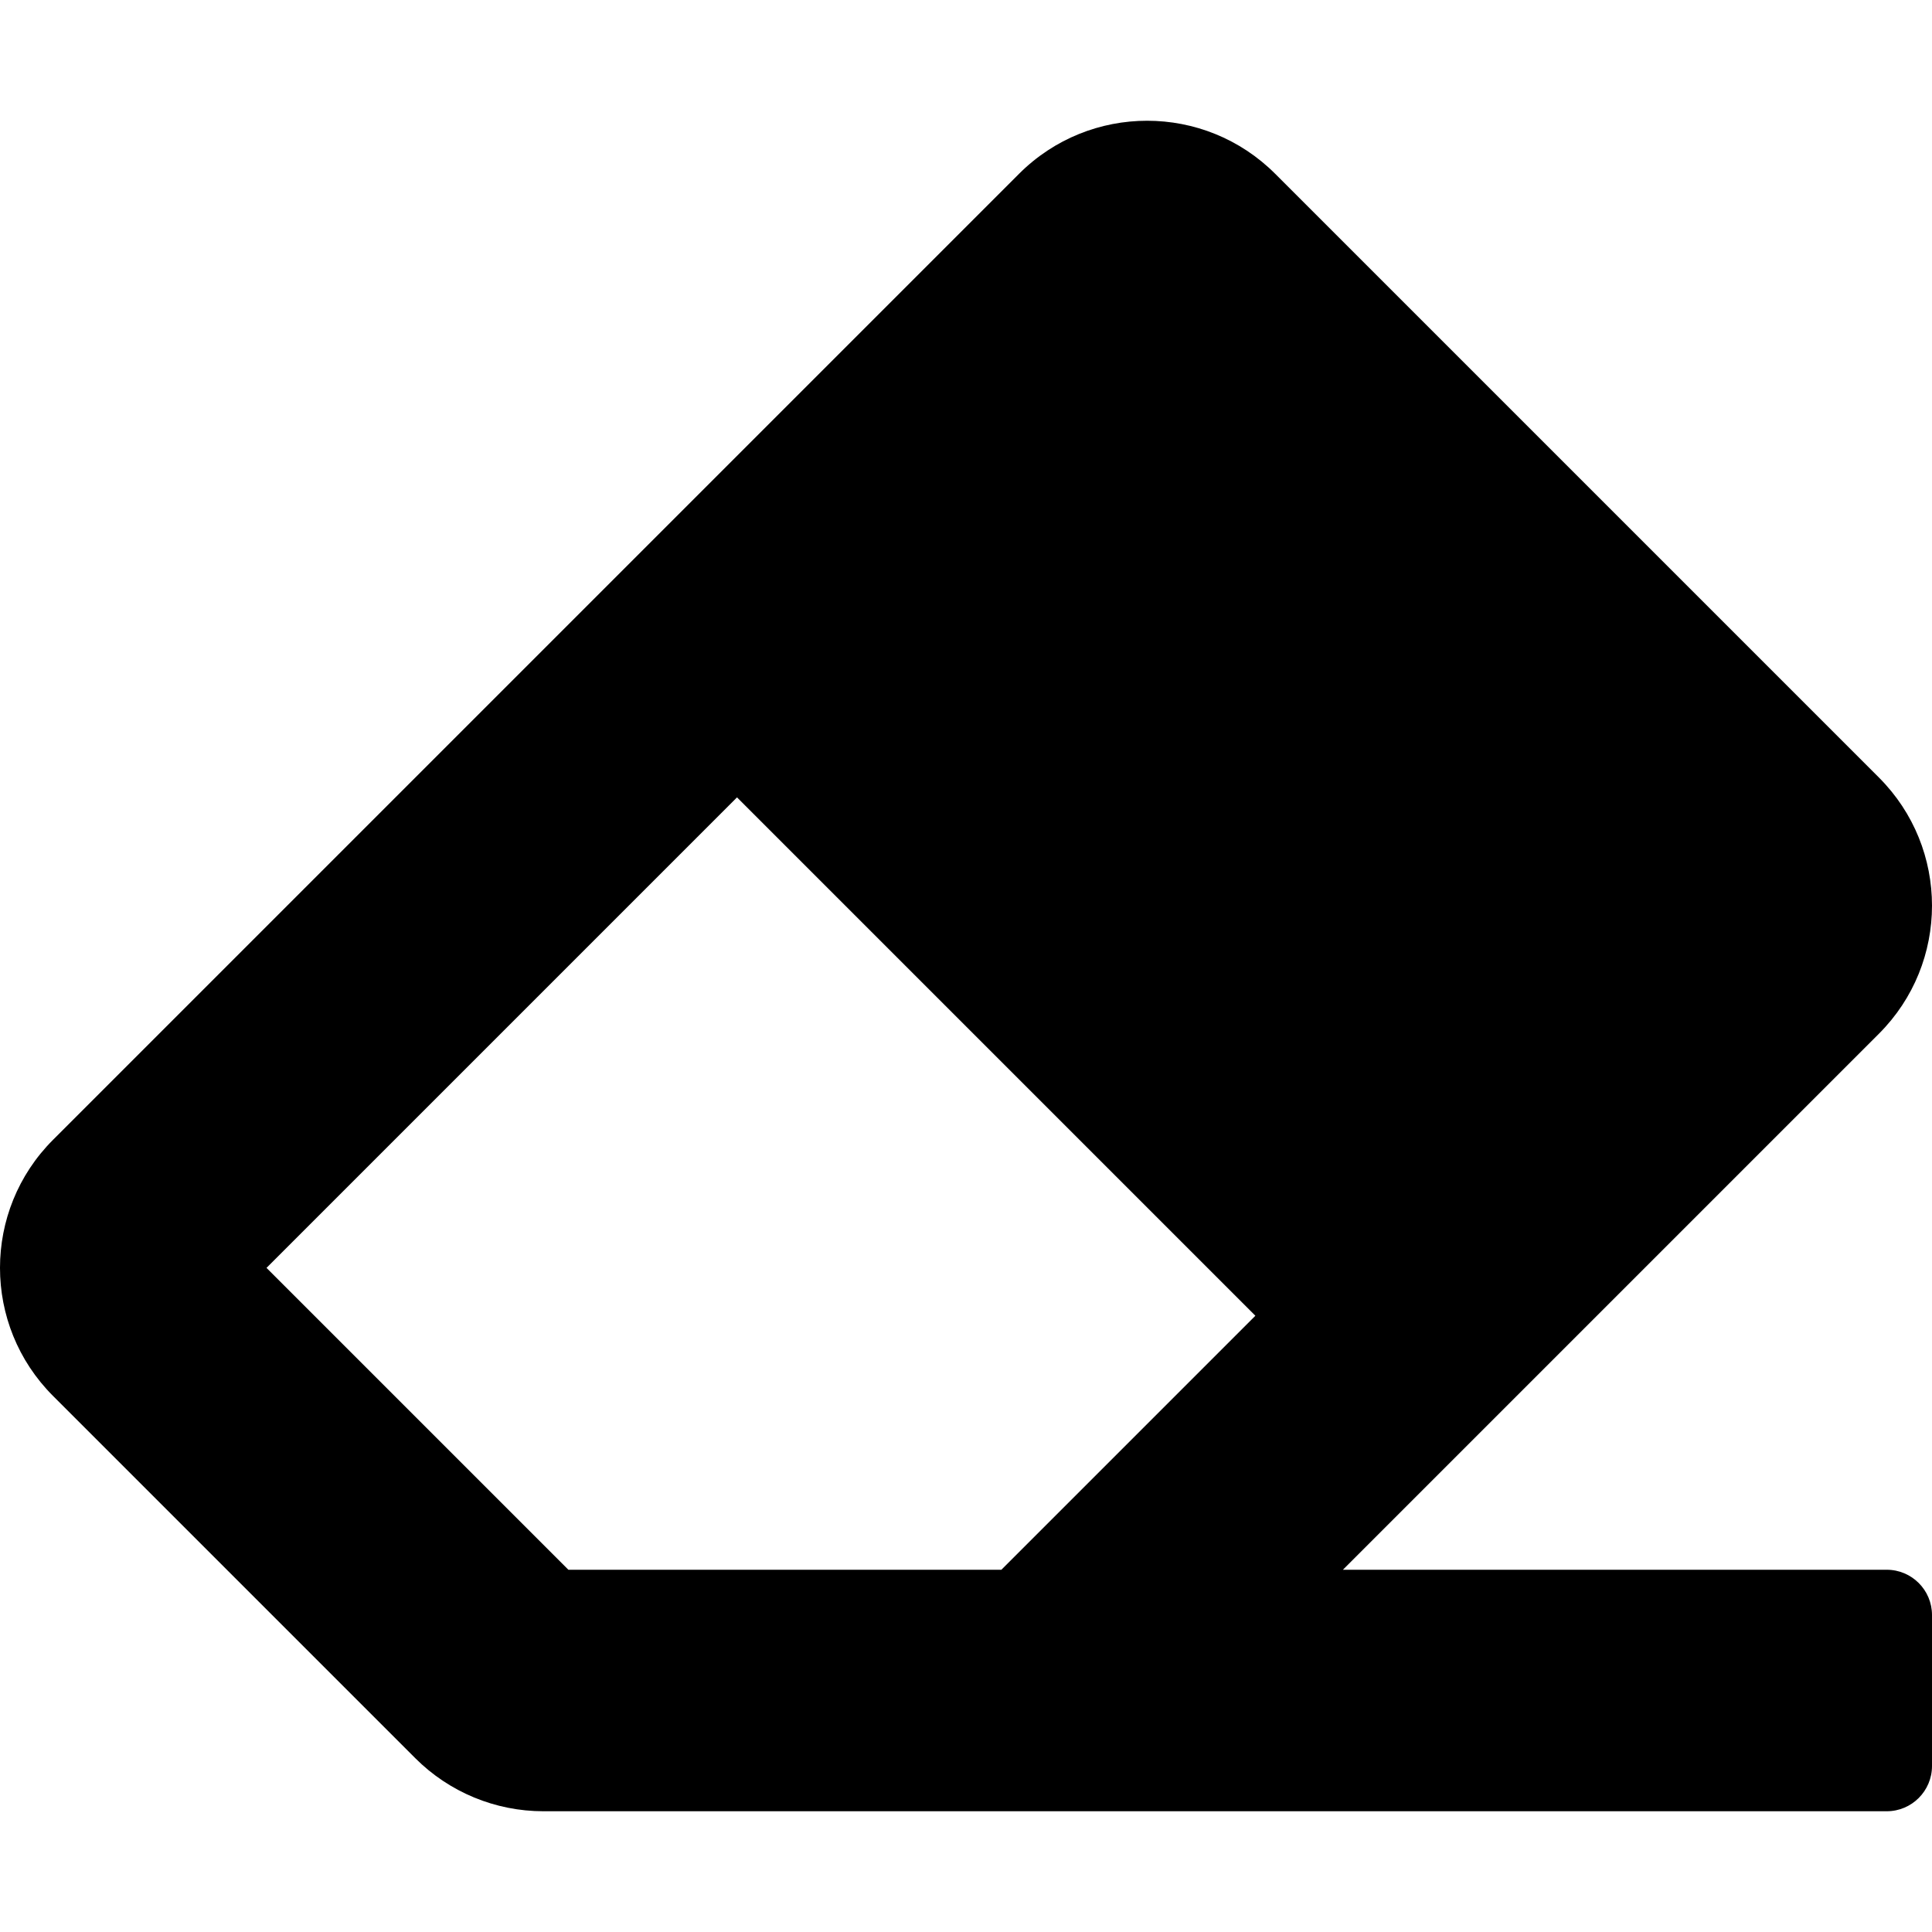
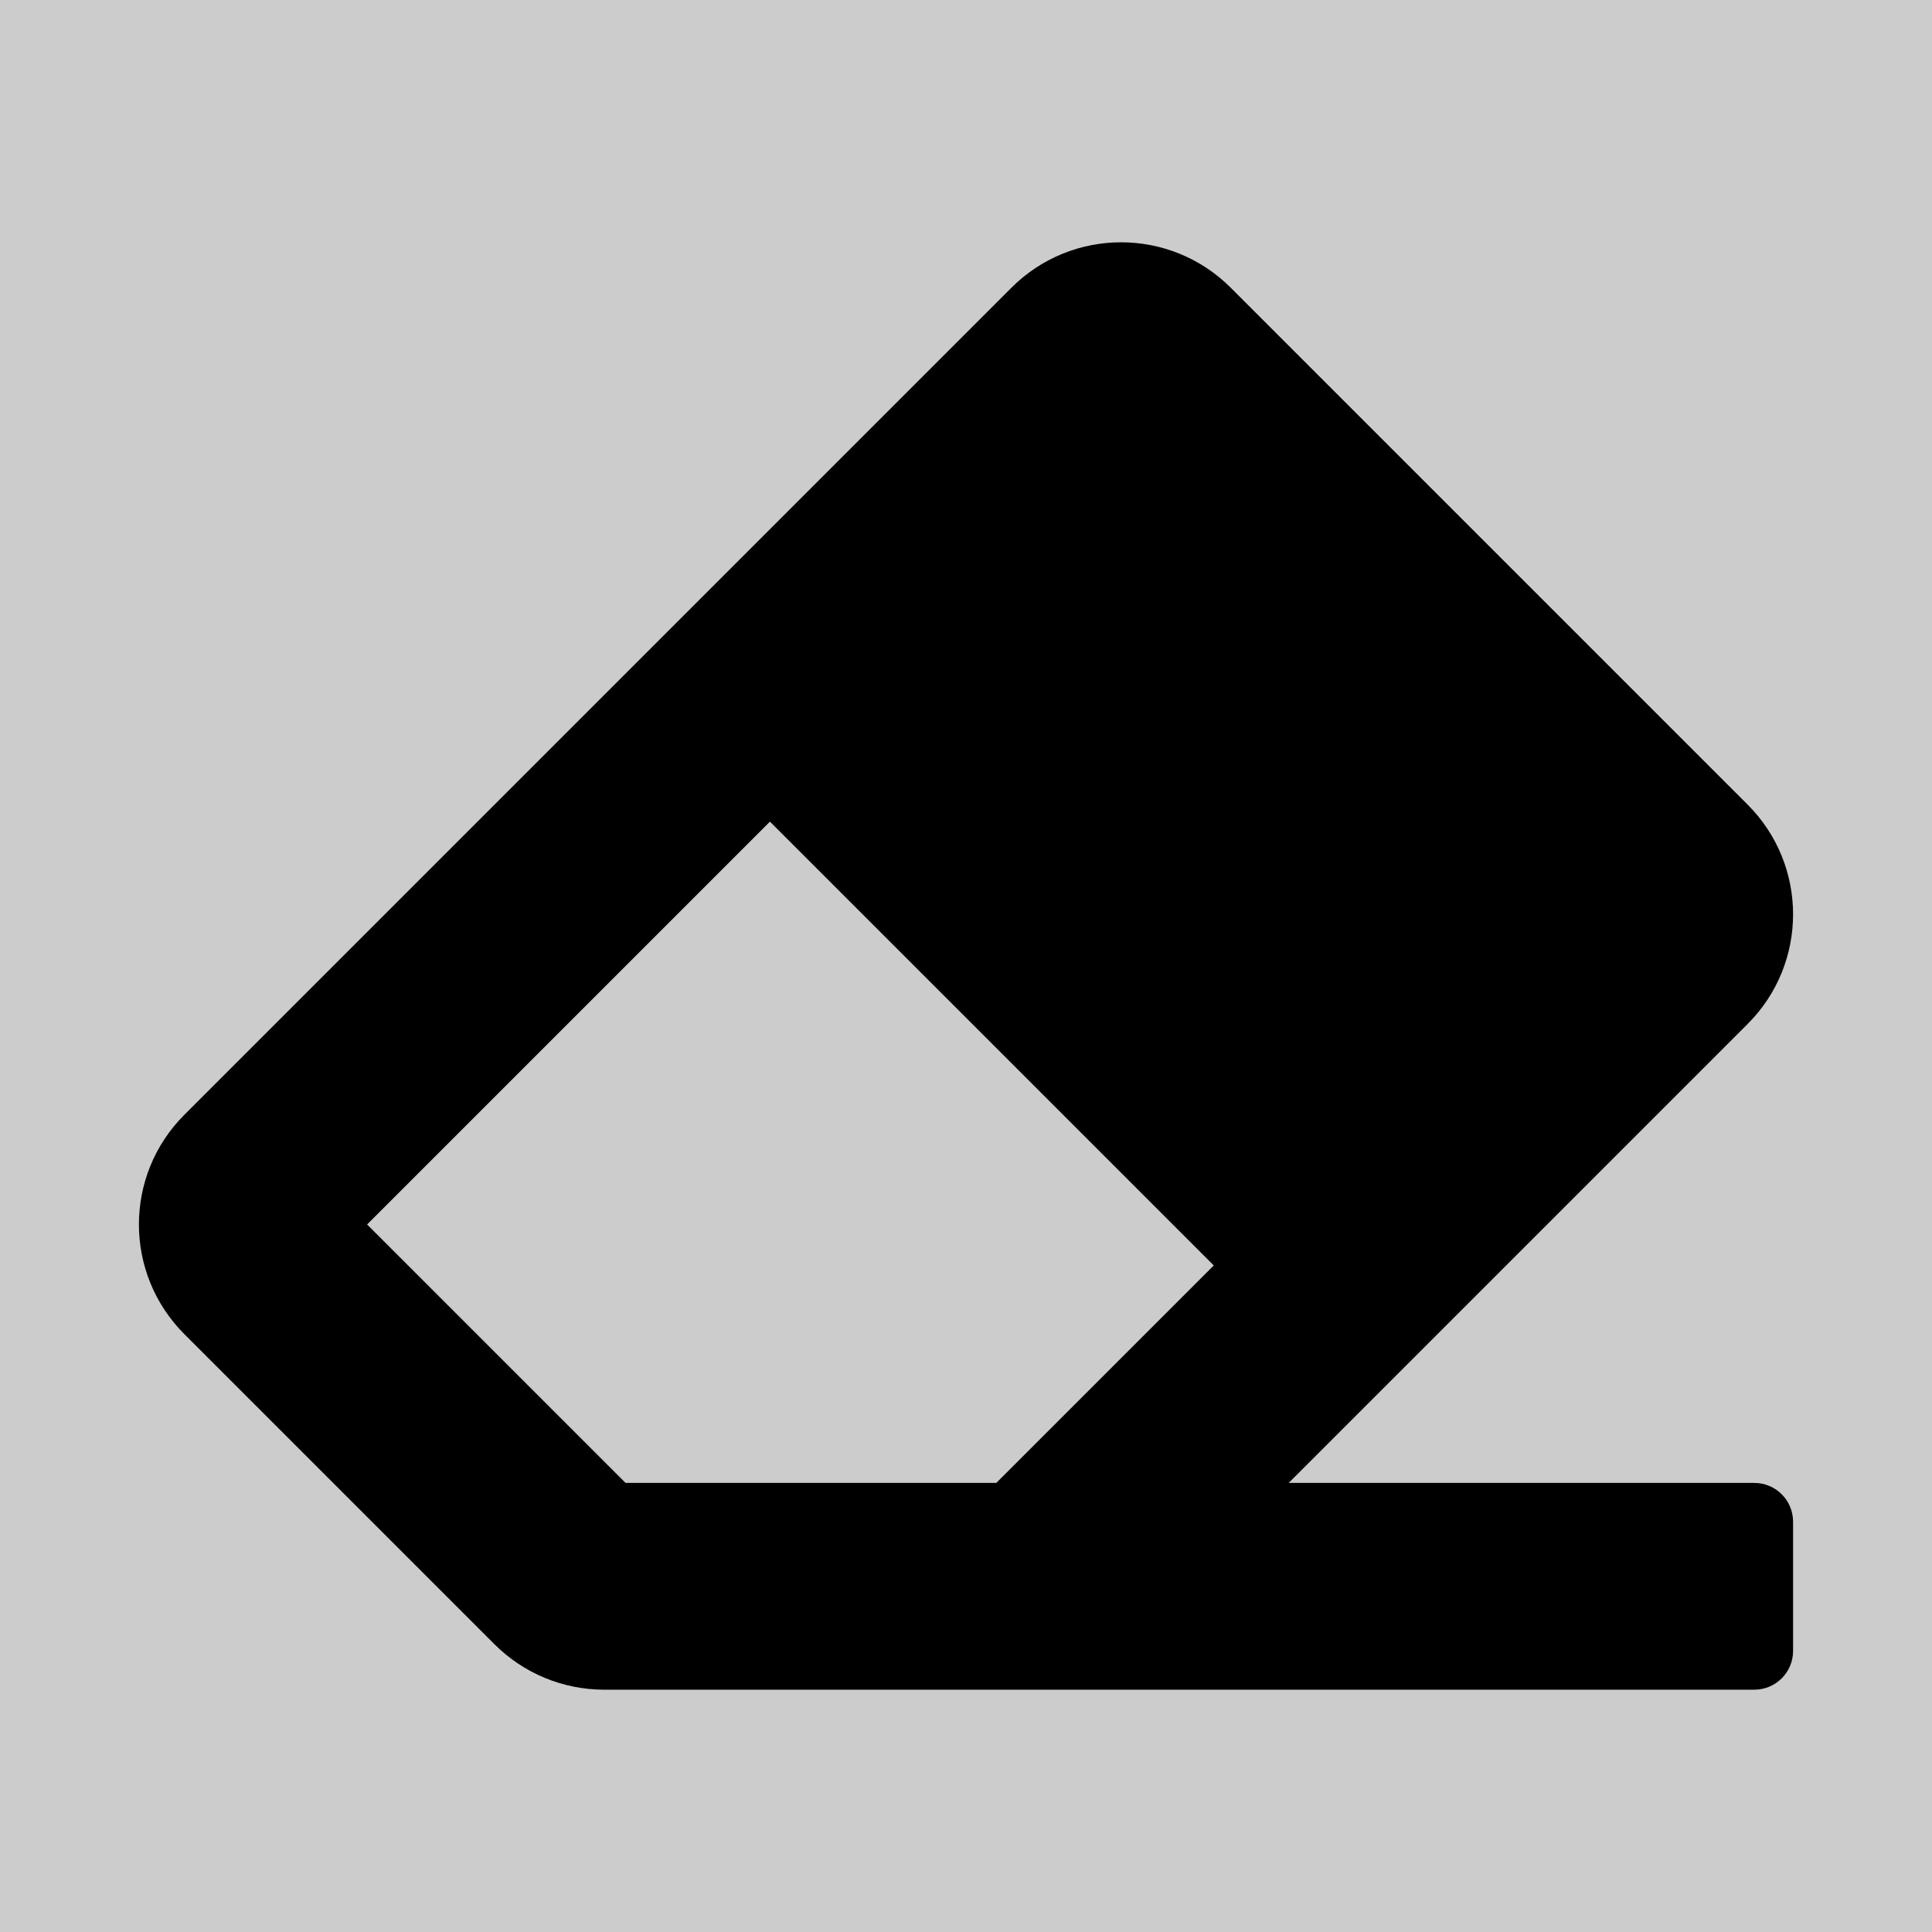
- <svg xmlns="http://www.w3.org/2000/svg" viewBox="0 0 512 512">
+ <svg xmlns="http://www.w3.org/2000/svg" viewBox="-43 -43 598 598">
+   <rect x="-43" y="-43" width="598" height="598" fill="#ccc" />
  <path d="M497.941 273.941c18.745-18.745 18.745-49.137 0-67.882l-160-160c-18.745-18.745-49.136-18.746-67.883 0l-256 256c-18.745 18.745-18.745 49.137 0 67.882l96 96A48.004 48.004 0 0 0 144 480h356c6.627 0 12-5.373 12-12v-40c0-6.627-5.373-12-12-12H355.883l142.058-142.059zm-302.627-62.627l137.373 137.373L265.373 416H150.628l-80-80 124.686-124.686z" />
</svg>
